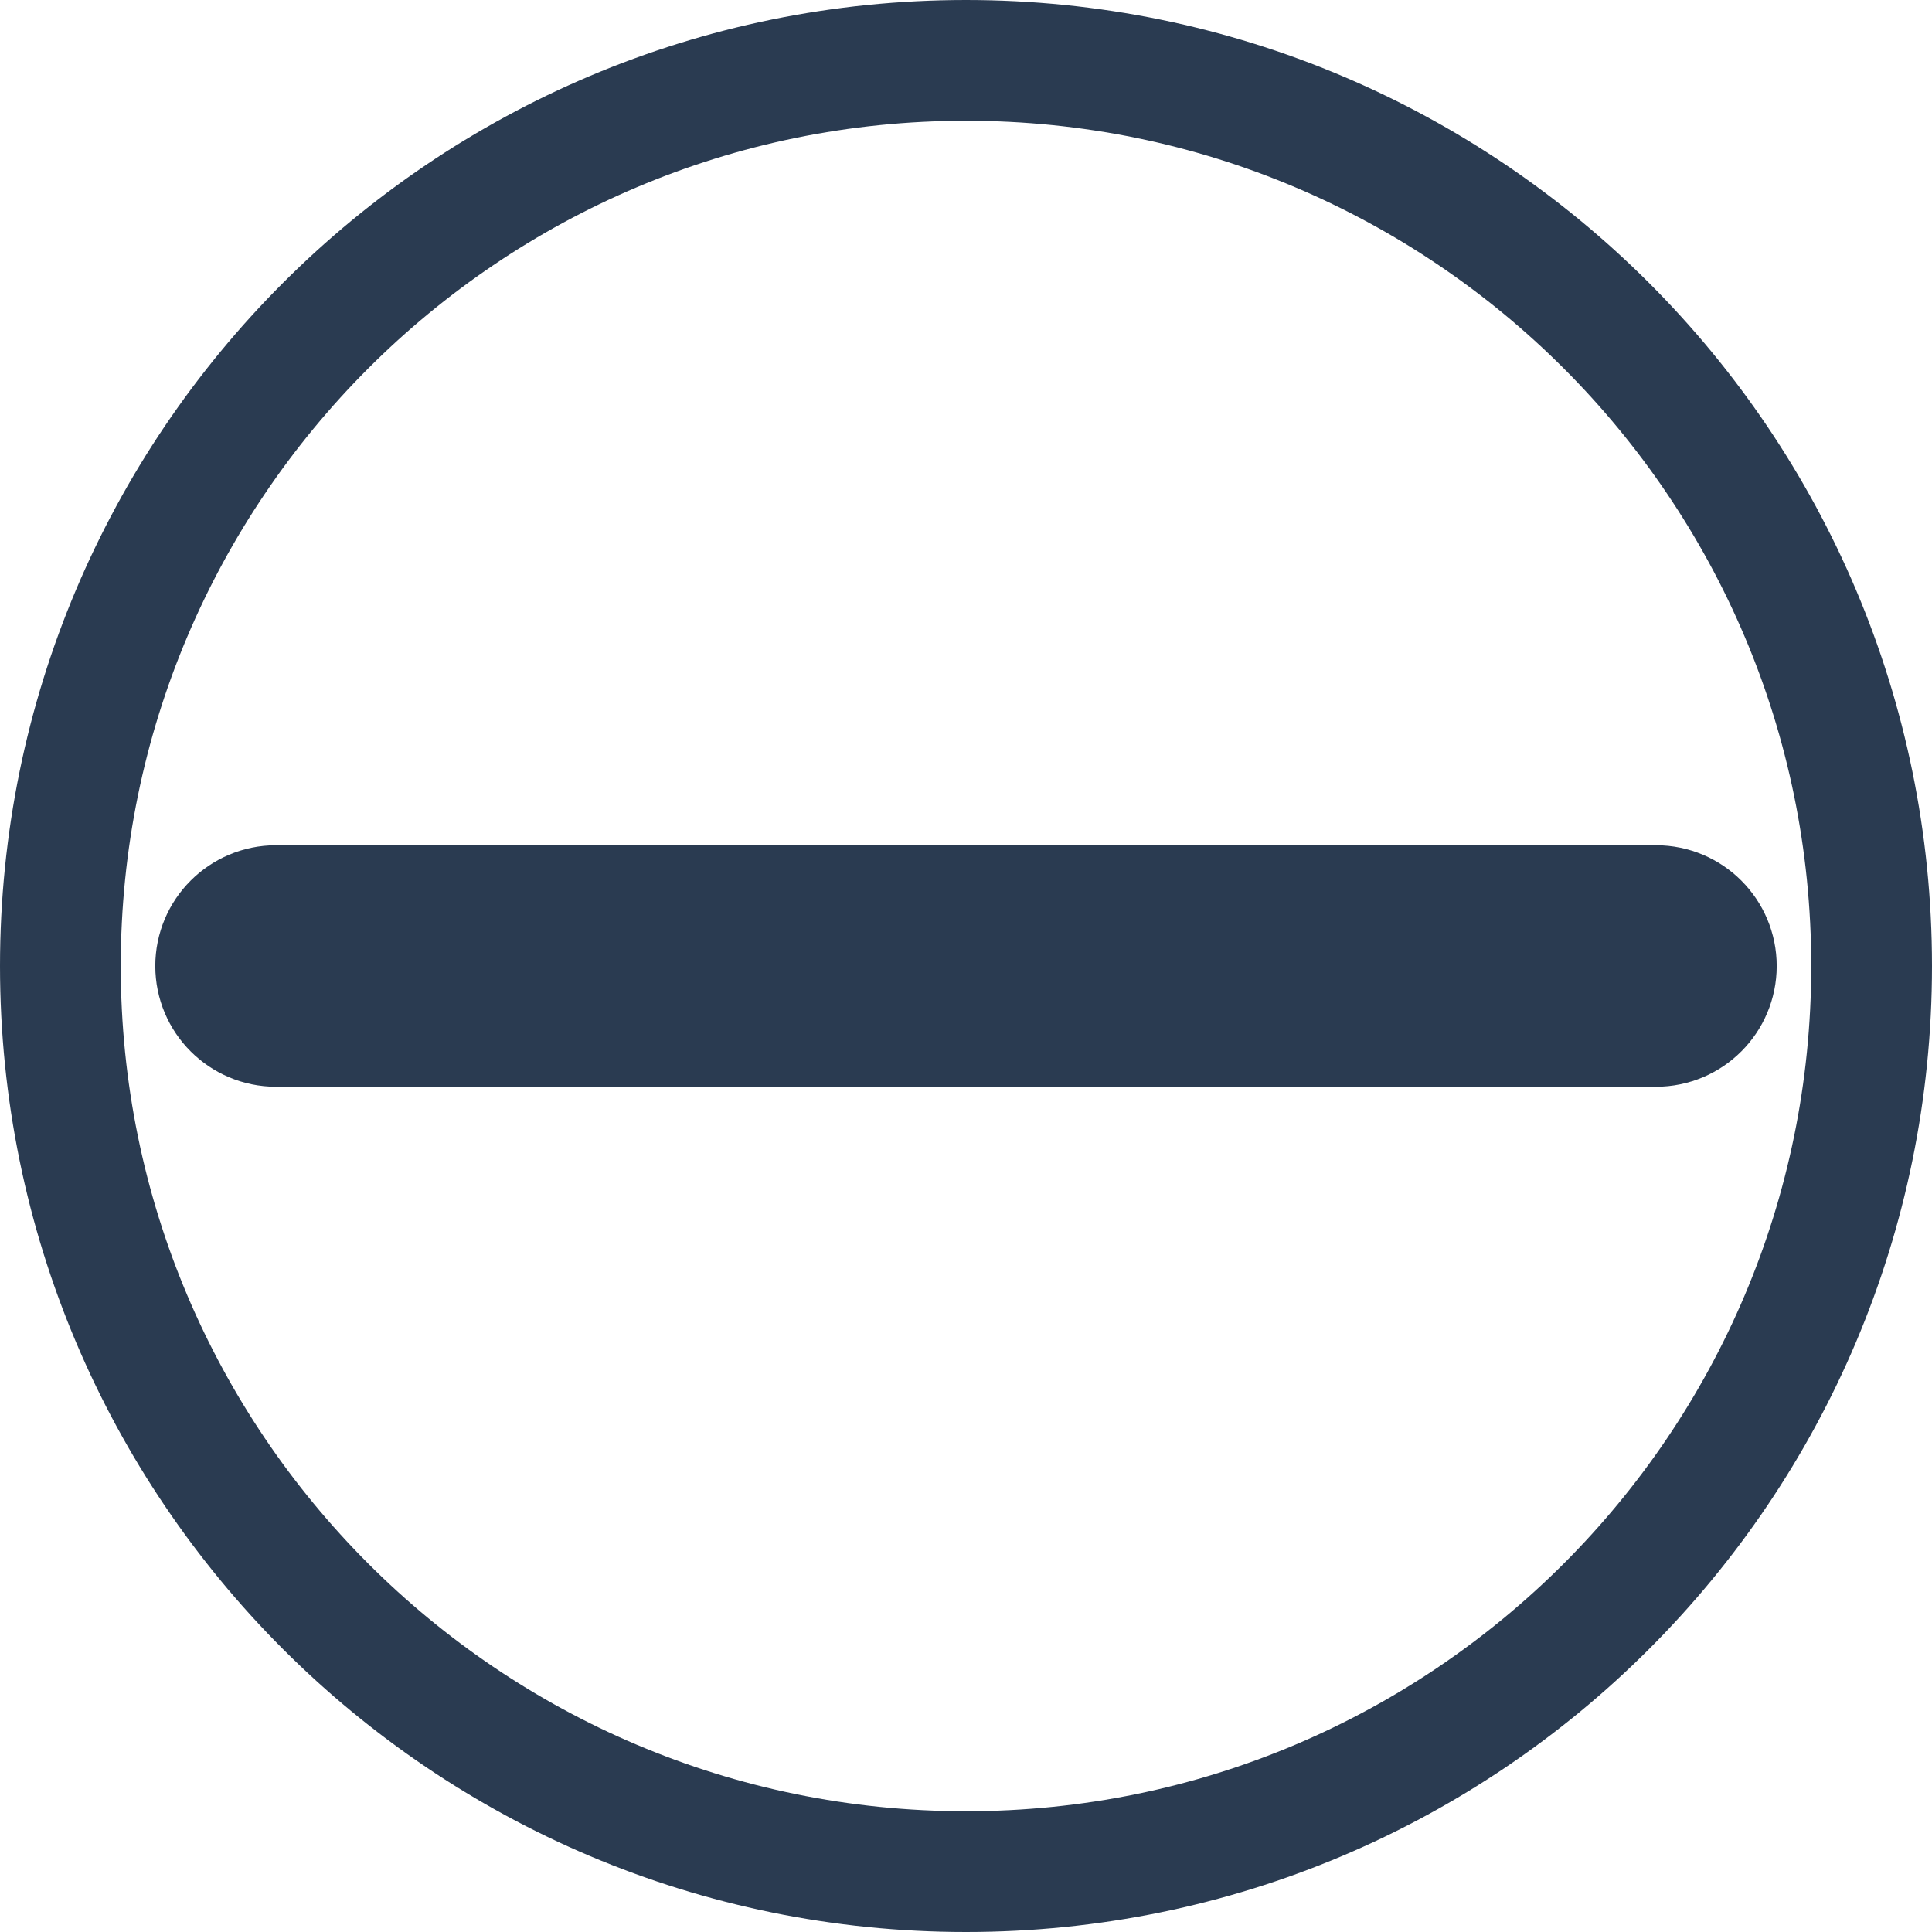
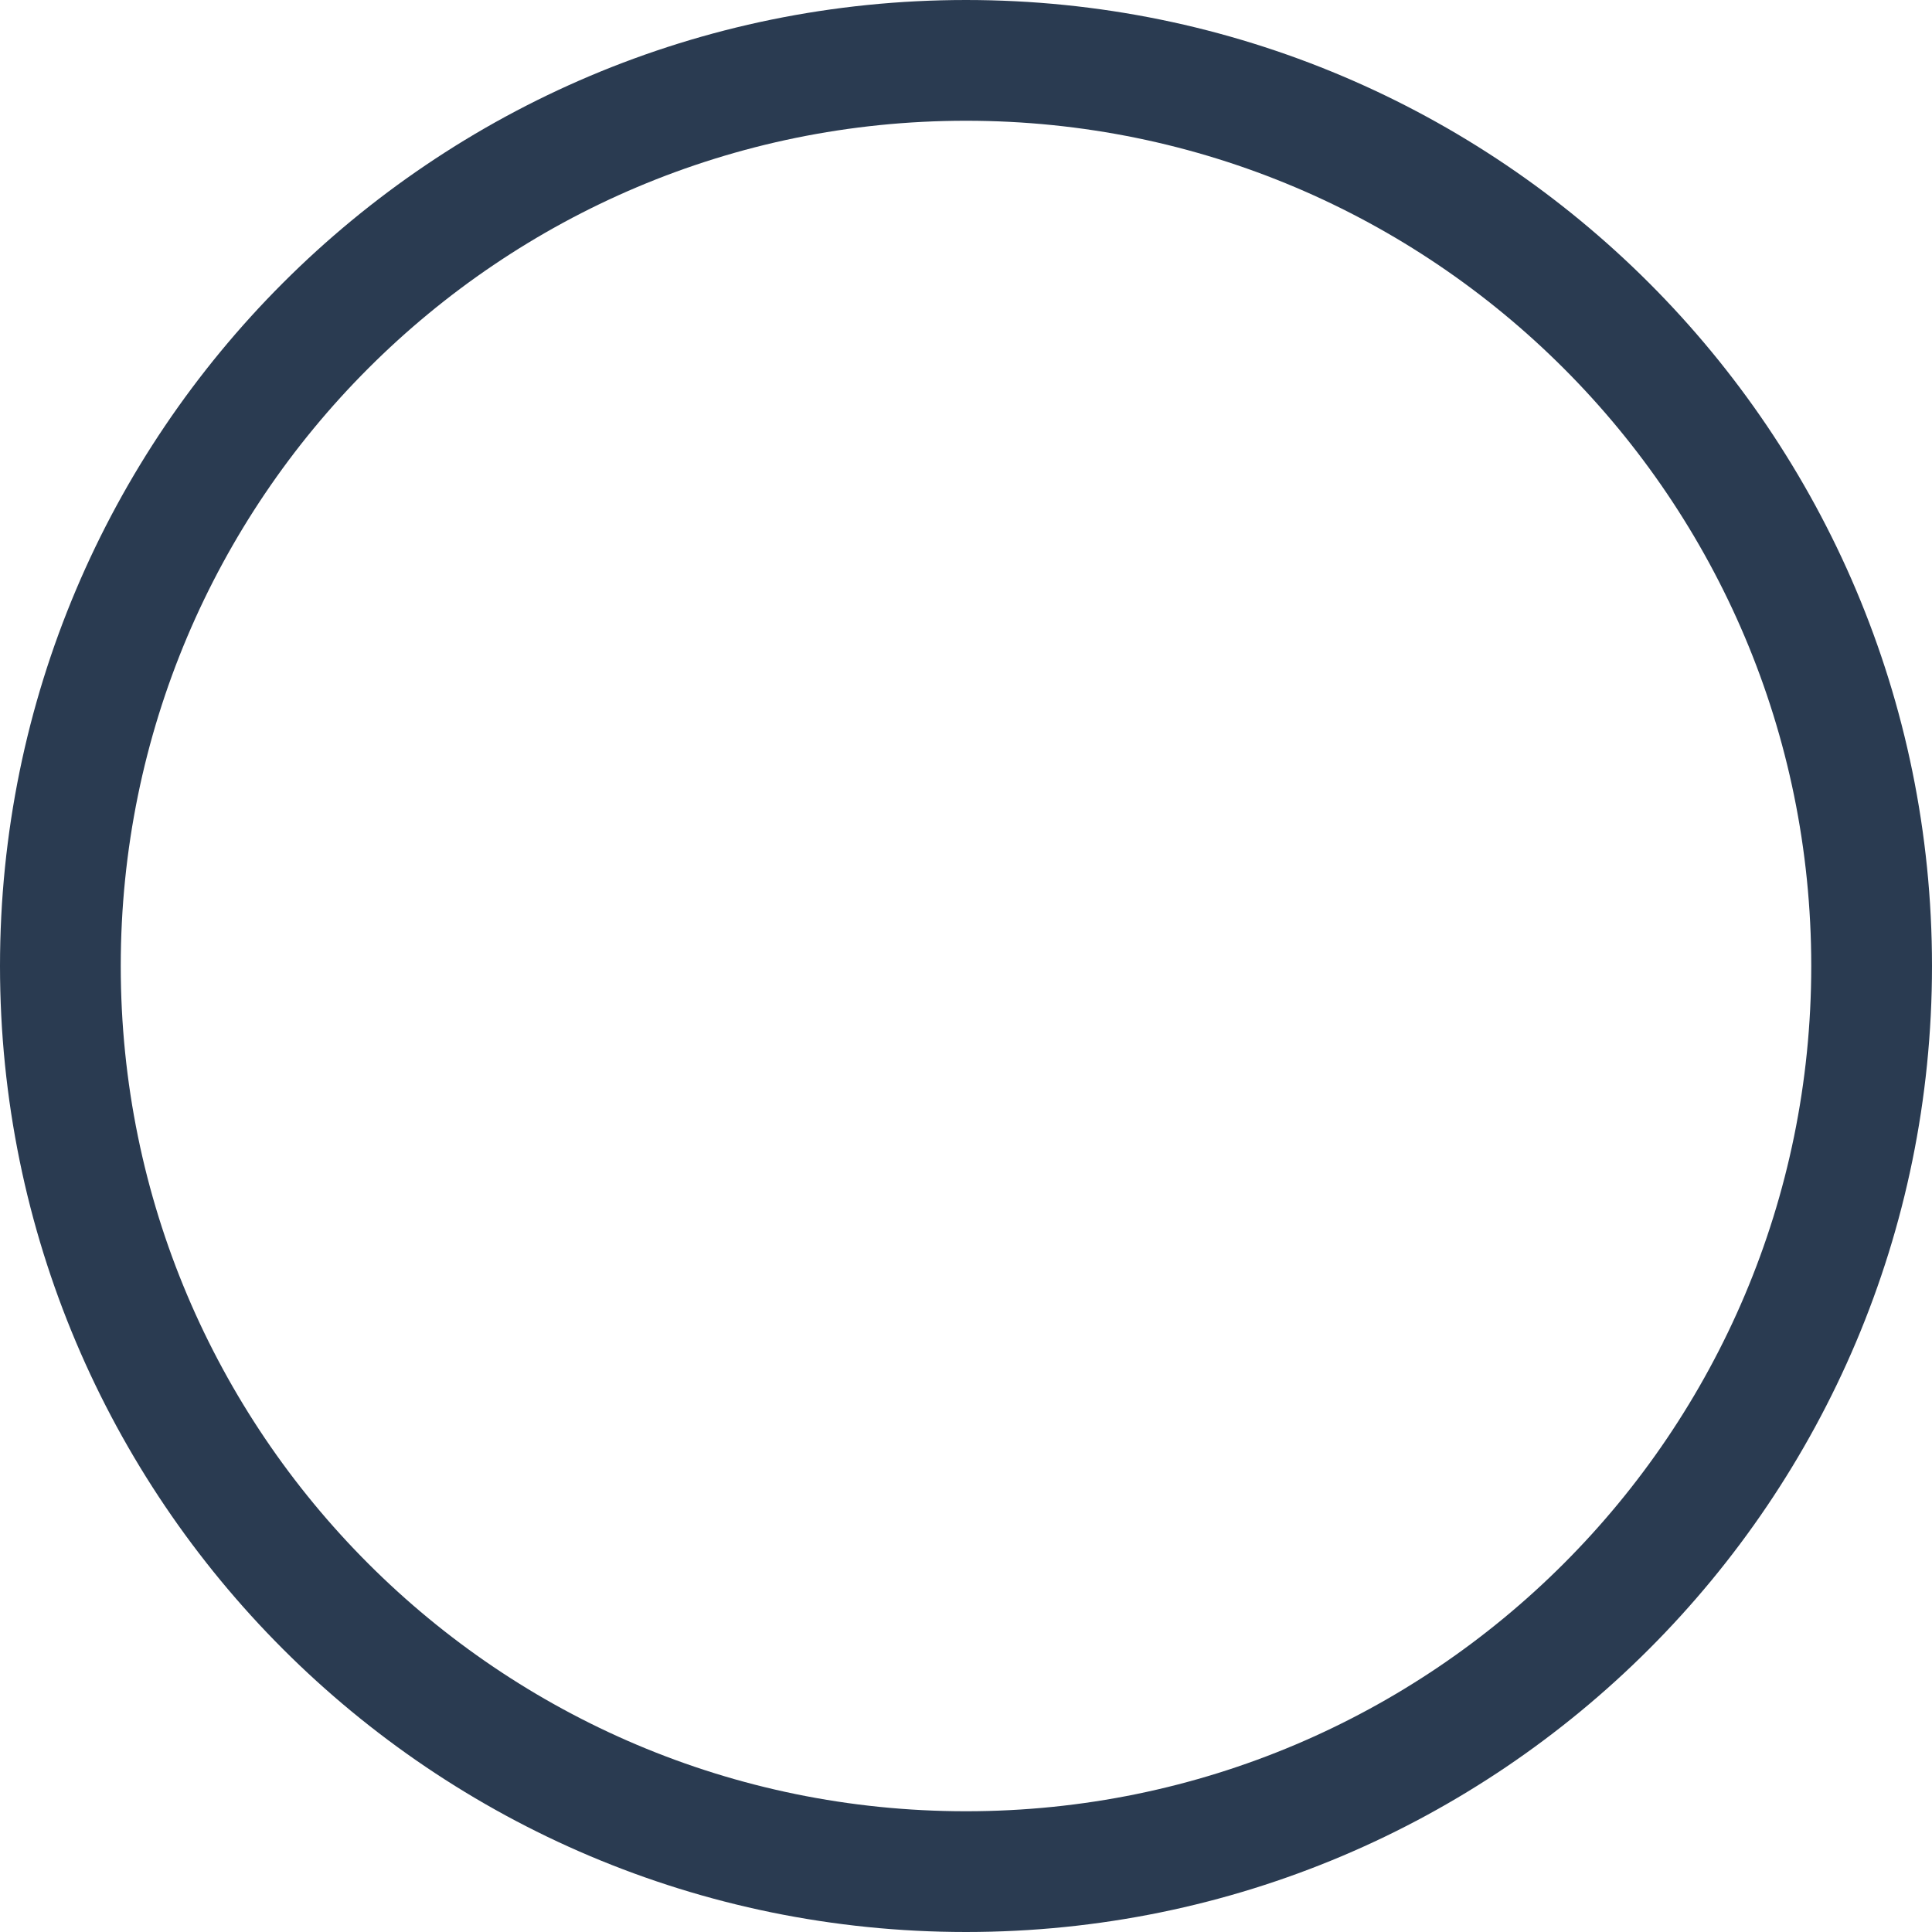
<svg xmlns="http://www.w3.org/2000/svg" width="16" height="16" viewBox="0 0 16 16" fill="none">
-   <path d="M2.286 7.5C2.01 7.5 1.786 7.724 1.786 8C1.786 8.276 2.01 8.5 2.286 8.5H13.714C13.99 8.5 14.214 8.276 14.214 8C14.214 7.724 13.99 7.5 13.714 7.5H2.286ZM15.5 8C15.5 12.142 12.142 15.5 8 15.5C3.858 15.5 0.5 12.142 0.5 8C0.5 3.858 3.858 0.5 8 0.5C12.142 0.5 15.5 3.858 15.5 8Z" stroke="#2A3B51" stroke-linecap="round" stroke-linejoin="round" />
+   <path d="M15.5 8C15.5 12.142 12.142 15.5 8 15.5C3.858 15.5 0.5 12.142 0.5 8C0.5 3.858 3.858 0.5 8 0.5C12.142 0.5 15.5 3.858 15.5 8Z" stroke="#2A3B51" stroke-linecap="round" stroke-linejoin="round" />
</svg>
